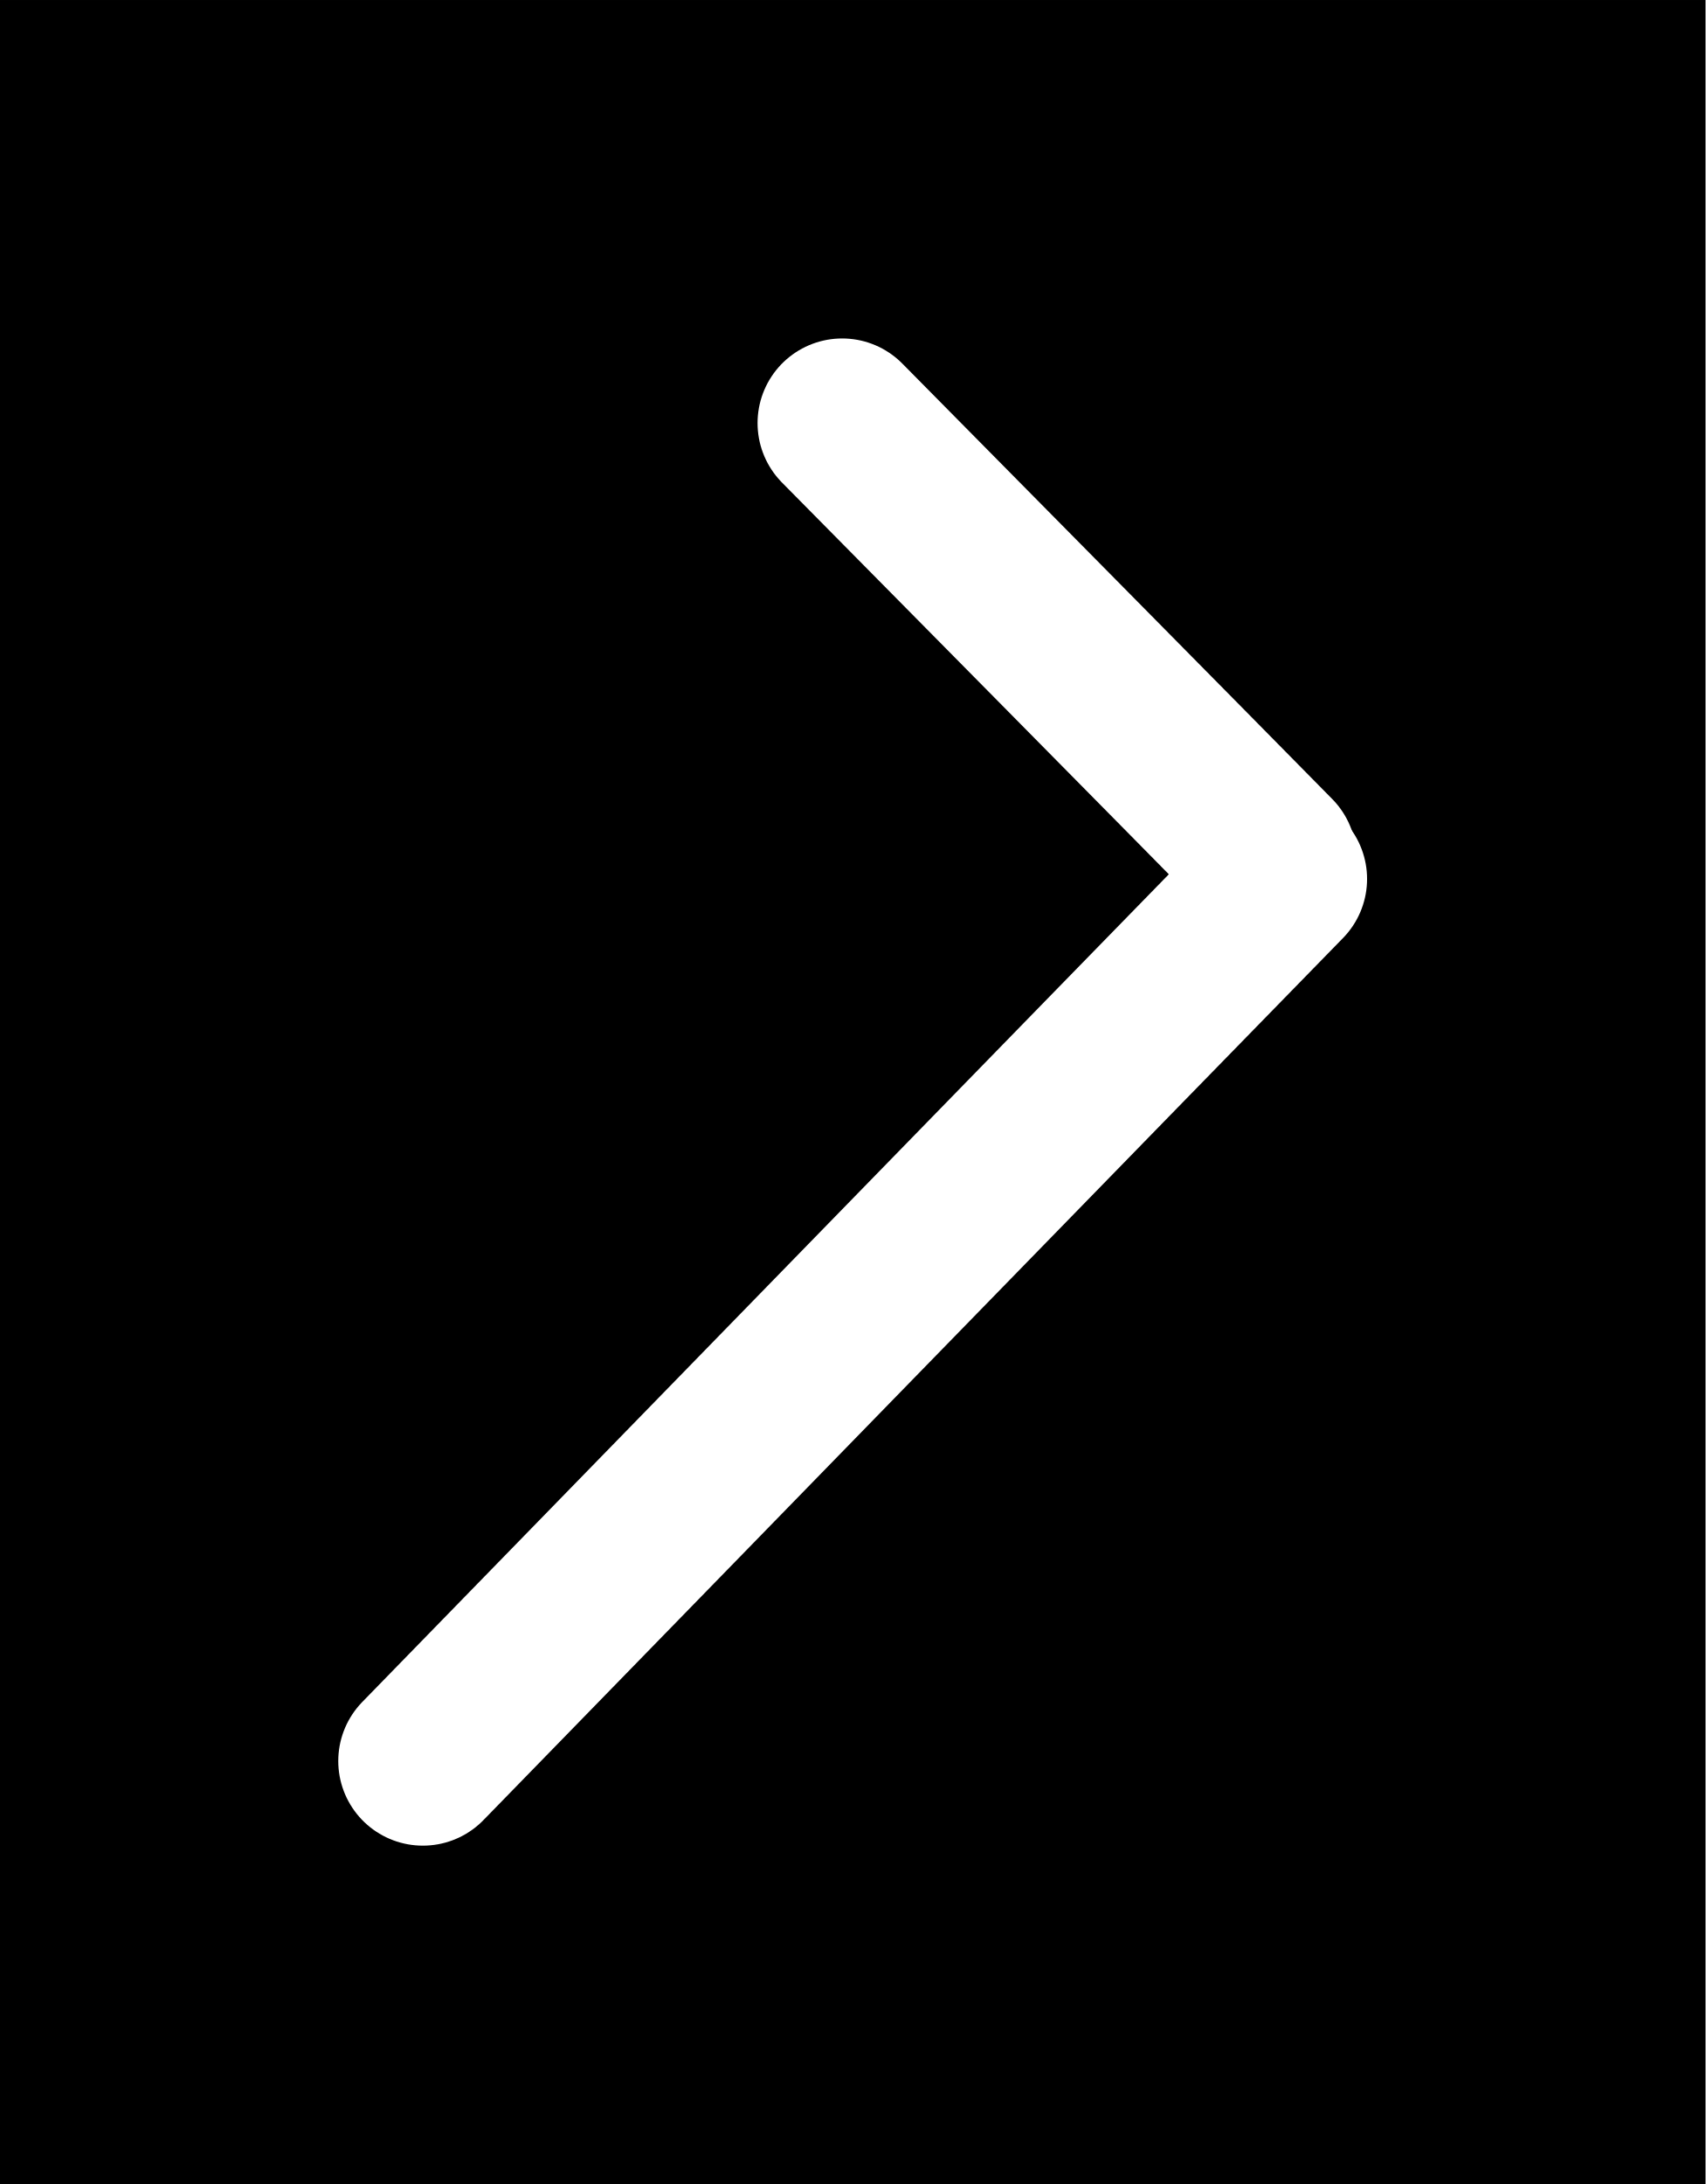
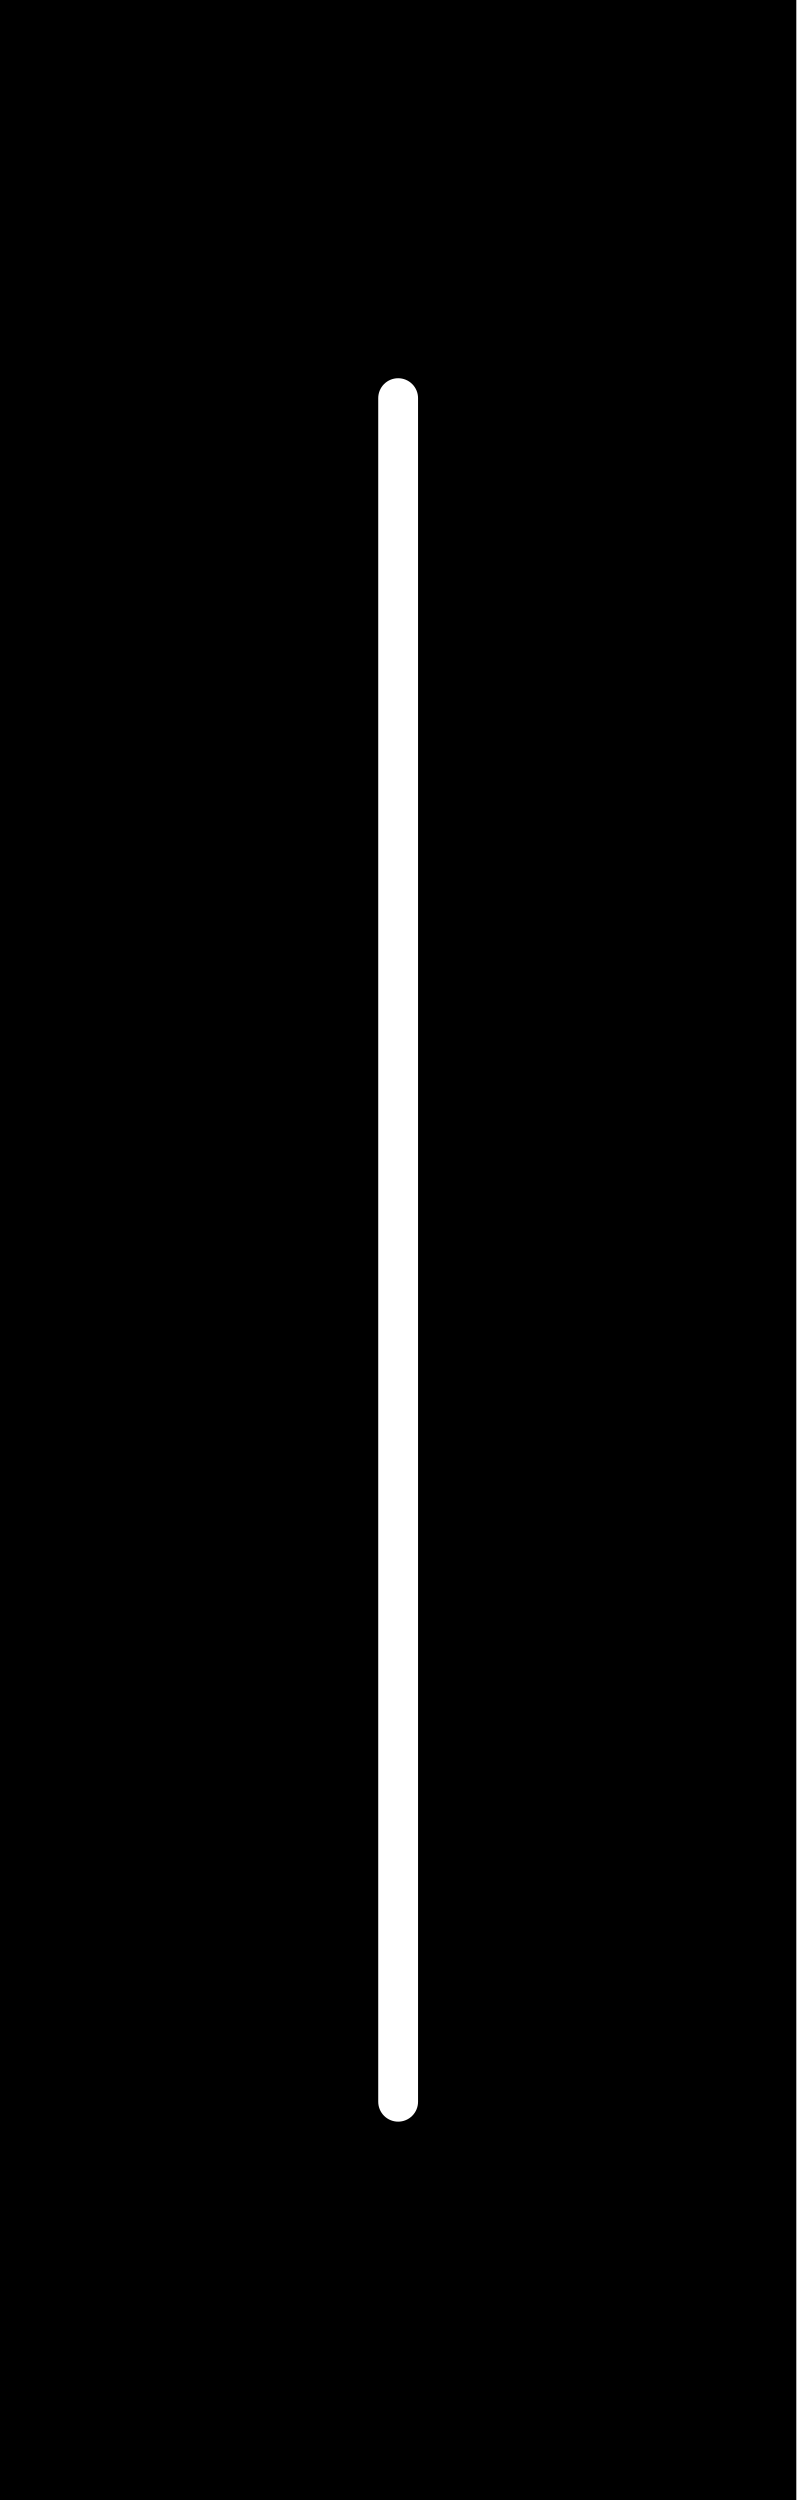
- <svg xmlns="http://www.w3.org/2000/svg" version="1.1" viewBox="0 0 40.316 51.623" width="120.948" height="154.87">
+ <svg xmlns="http://www.w3.org/2000/svg" version="1.1" viewBox="0 0 20 62.793" width="60" height="188.378">
  <defs>
    <style class="style-fonts">
      </style>
  </defs>
-   <rect x="0" y="0" width="40.316" height="51.623" fill="#000" />
+   <rect x="0" y="0" width="20" height="62.793" fill="#000" />
  <g stroke-linecap="round">
-     <g transform="translate(19.90793 10) rotate(0 5.081658 5.142883)">
-       <path d="M0 0 C1.69 1.71, 8.47 8.57, 10.16 10.29 M0 0 C1.69 1.71, 8.47 8.57, 10.16 10.29" stroke="#ffffff" stroke-width="4" fill="none" />
-     </g>
-   </g>
-   <mask />
-   <g stroke-linecap="round">
-     <g transform="translate(30.31614 20.77556) rotate(0 -10.15807 10.42395)">
-       <path d="M0 0 C-3.39 3.47, -16.93 17.37, -20.32 20.85 M0 0 C-3.39 3.47, -16.93 17.37, -20.32 20.85" stroke="#ffffff" stroke-width="4" fill="none" />
+     <g transform="translate(10 10) rotate(0 0 21.39633)">
+       <path d="M0 0 C0 7.13, 0 35.66, 0 42.79 M0 0 C0 7.13, 0 35.66, 0 42.79" stroke="#ffffff" stroke-width="1" fill="none" />
    </g>
  </g>
  <mask />
</svg>
